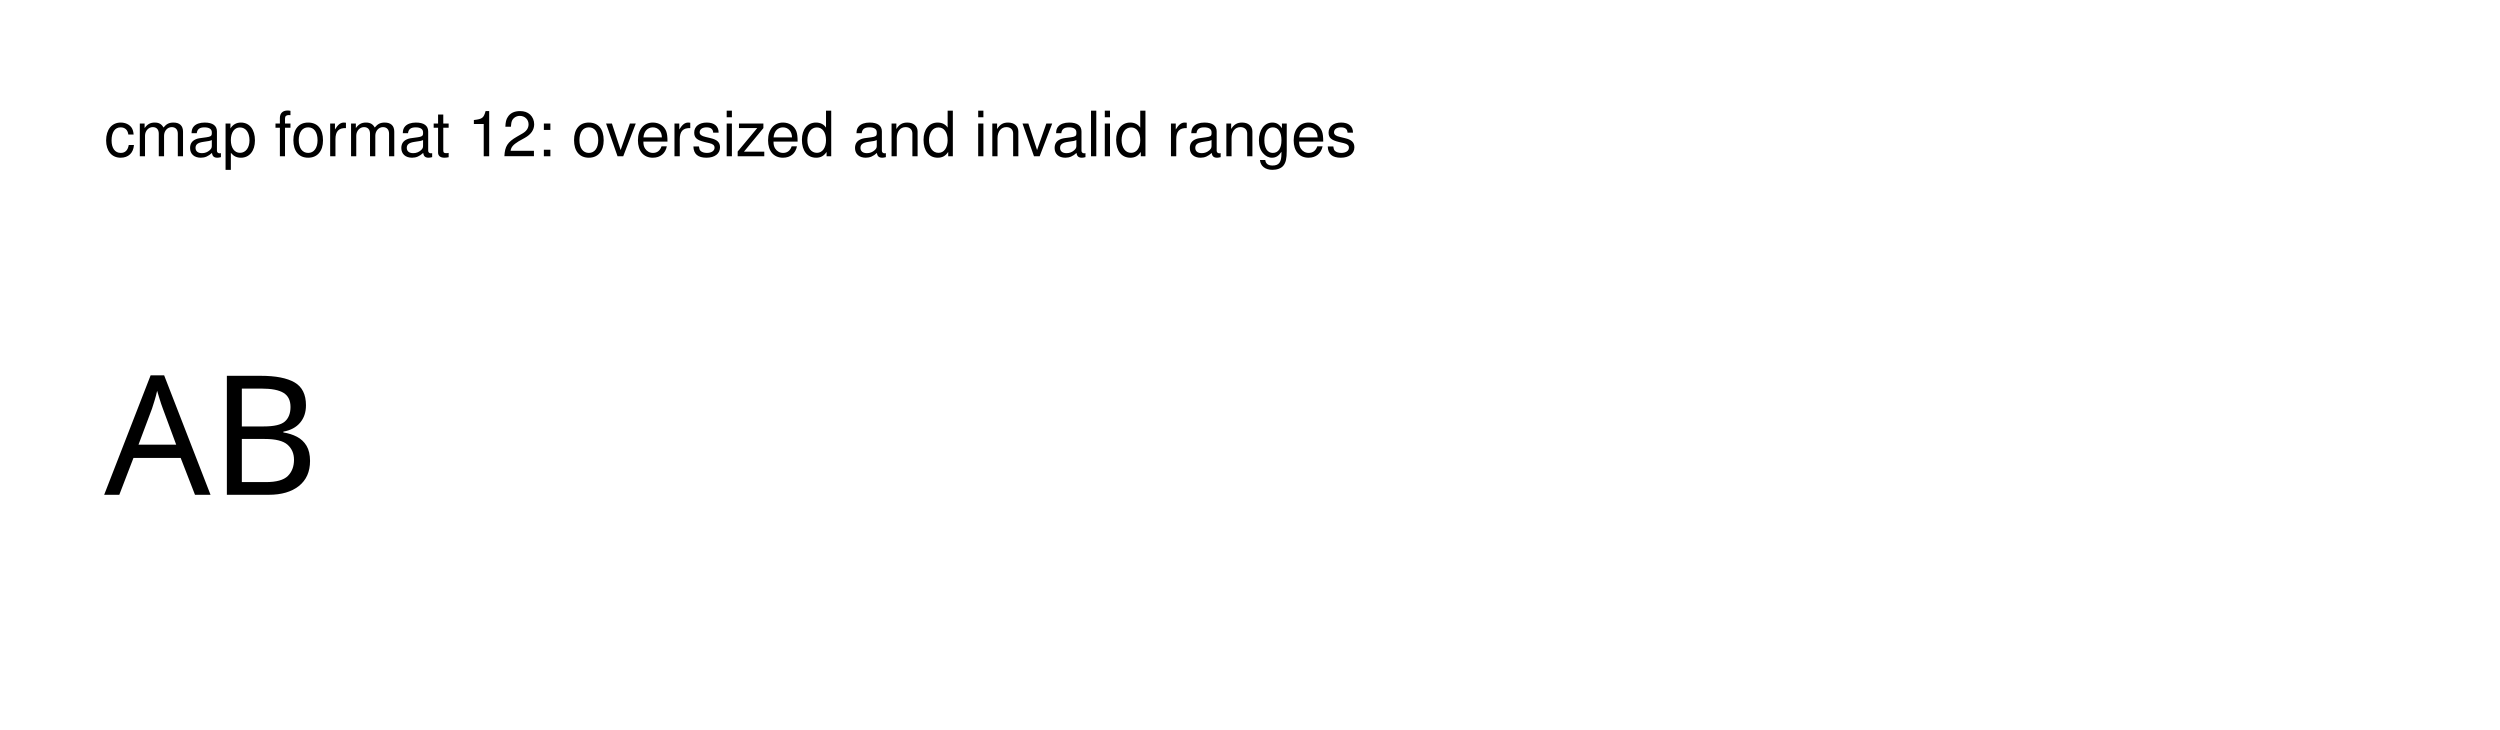
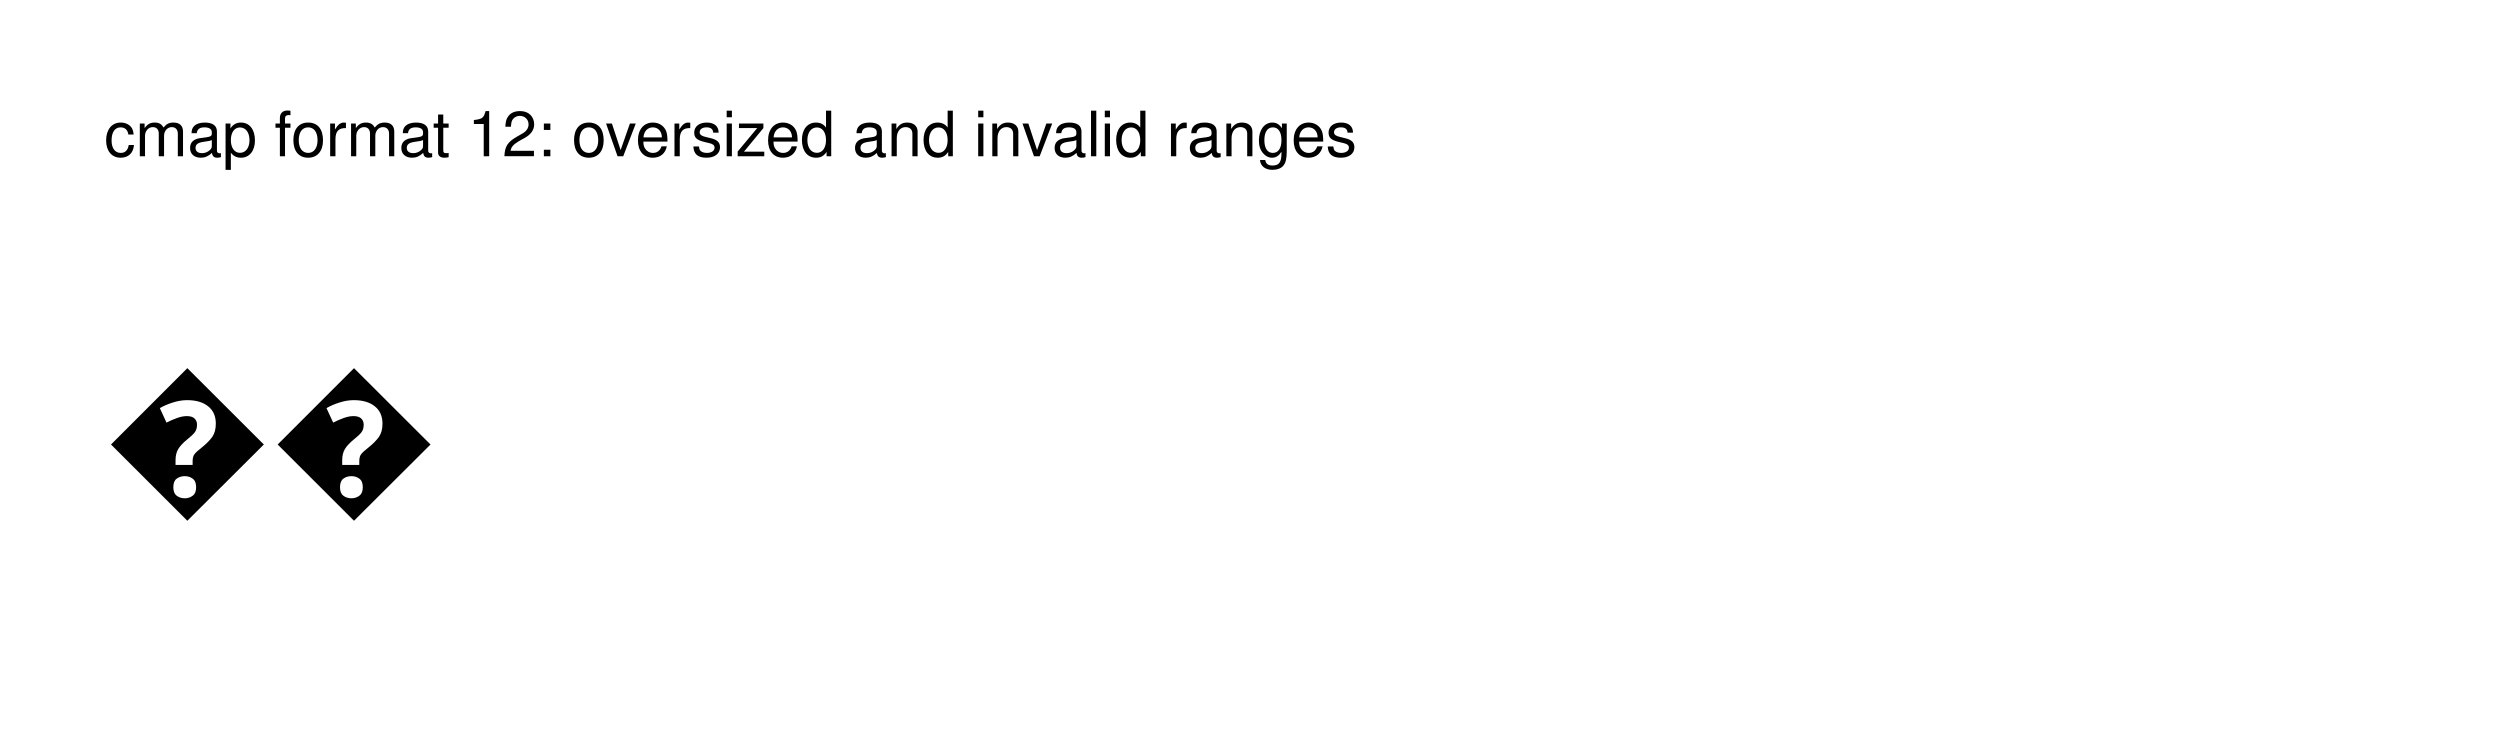
<svg xmlns="http://www.w3.org/2000/svg" width="480" height="140" preserveAspectRatio="xMidYMid meet" viewBox="0 0 480 140">
  <style>
.ID1 text{white-space:pre;}
.ID2{font-family:Helvetica,Arial,sans-serif;font-size:12px;}
.ID3{font-family:sans-serif;font-size:32px;}
</style>
  <g class="ID1">
    <text x="20" y="30" class="ID2">cmap format 12: oversized and invalid ranges</text>
-     <text x="20" y="95" class="ID3">AB</text>
+     <text x="20" y="95" class="ID3">��</text>
  </g>
</svg>
